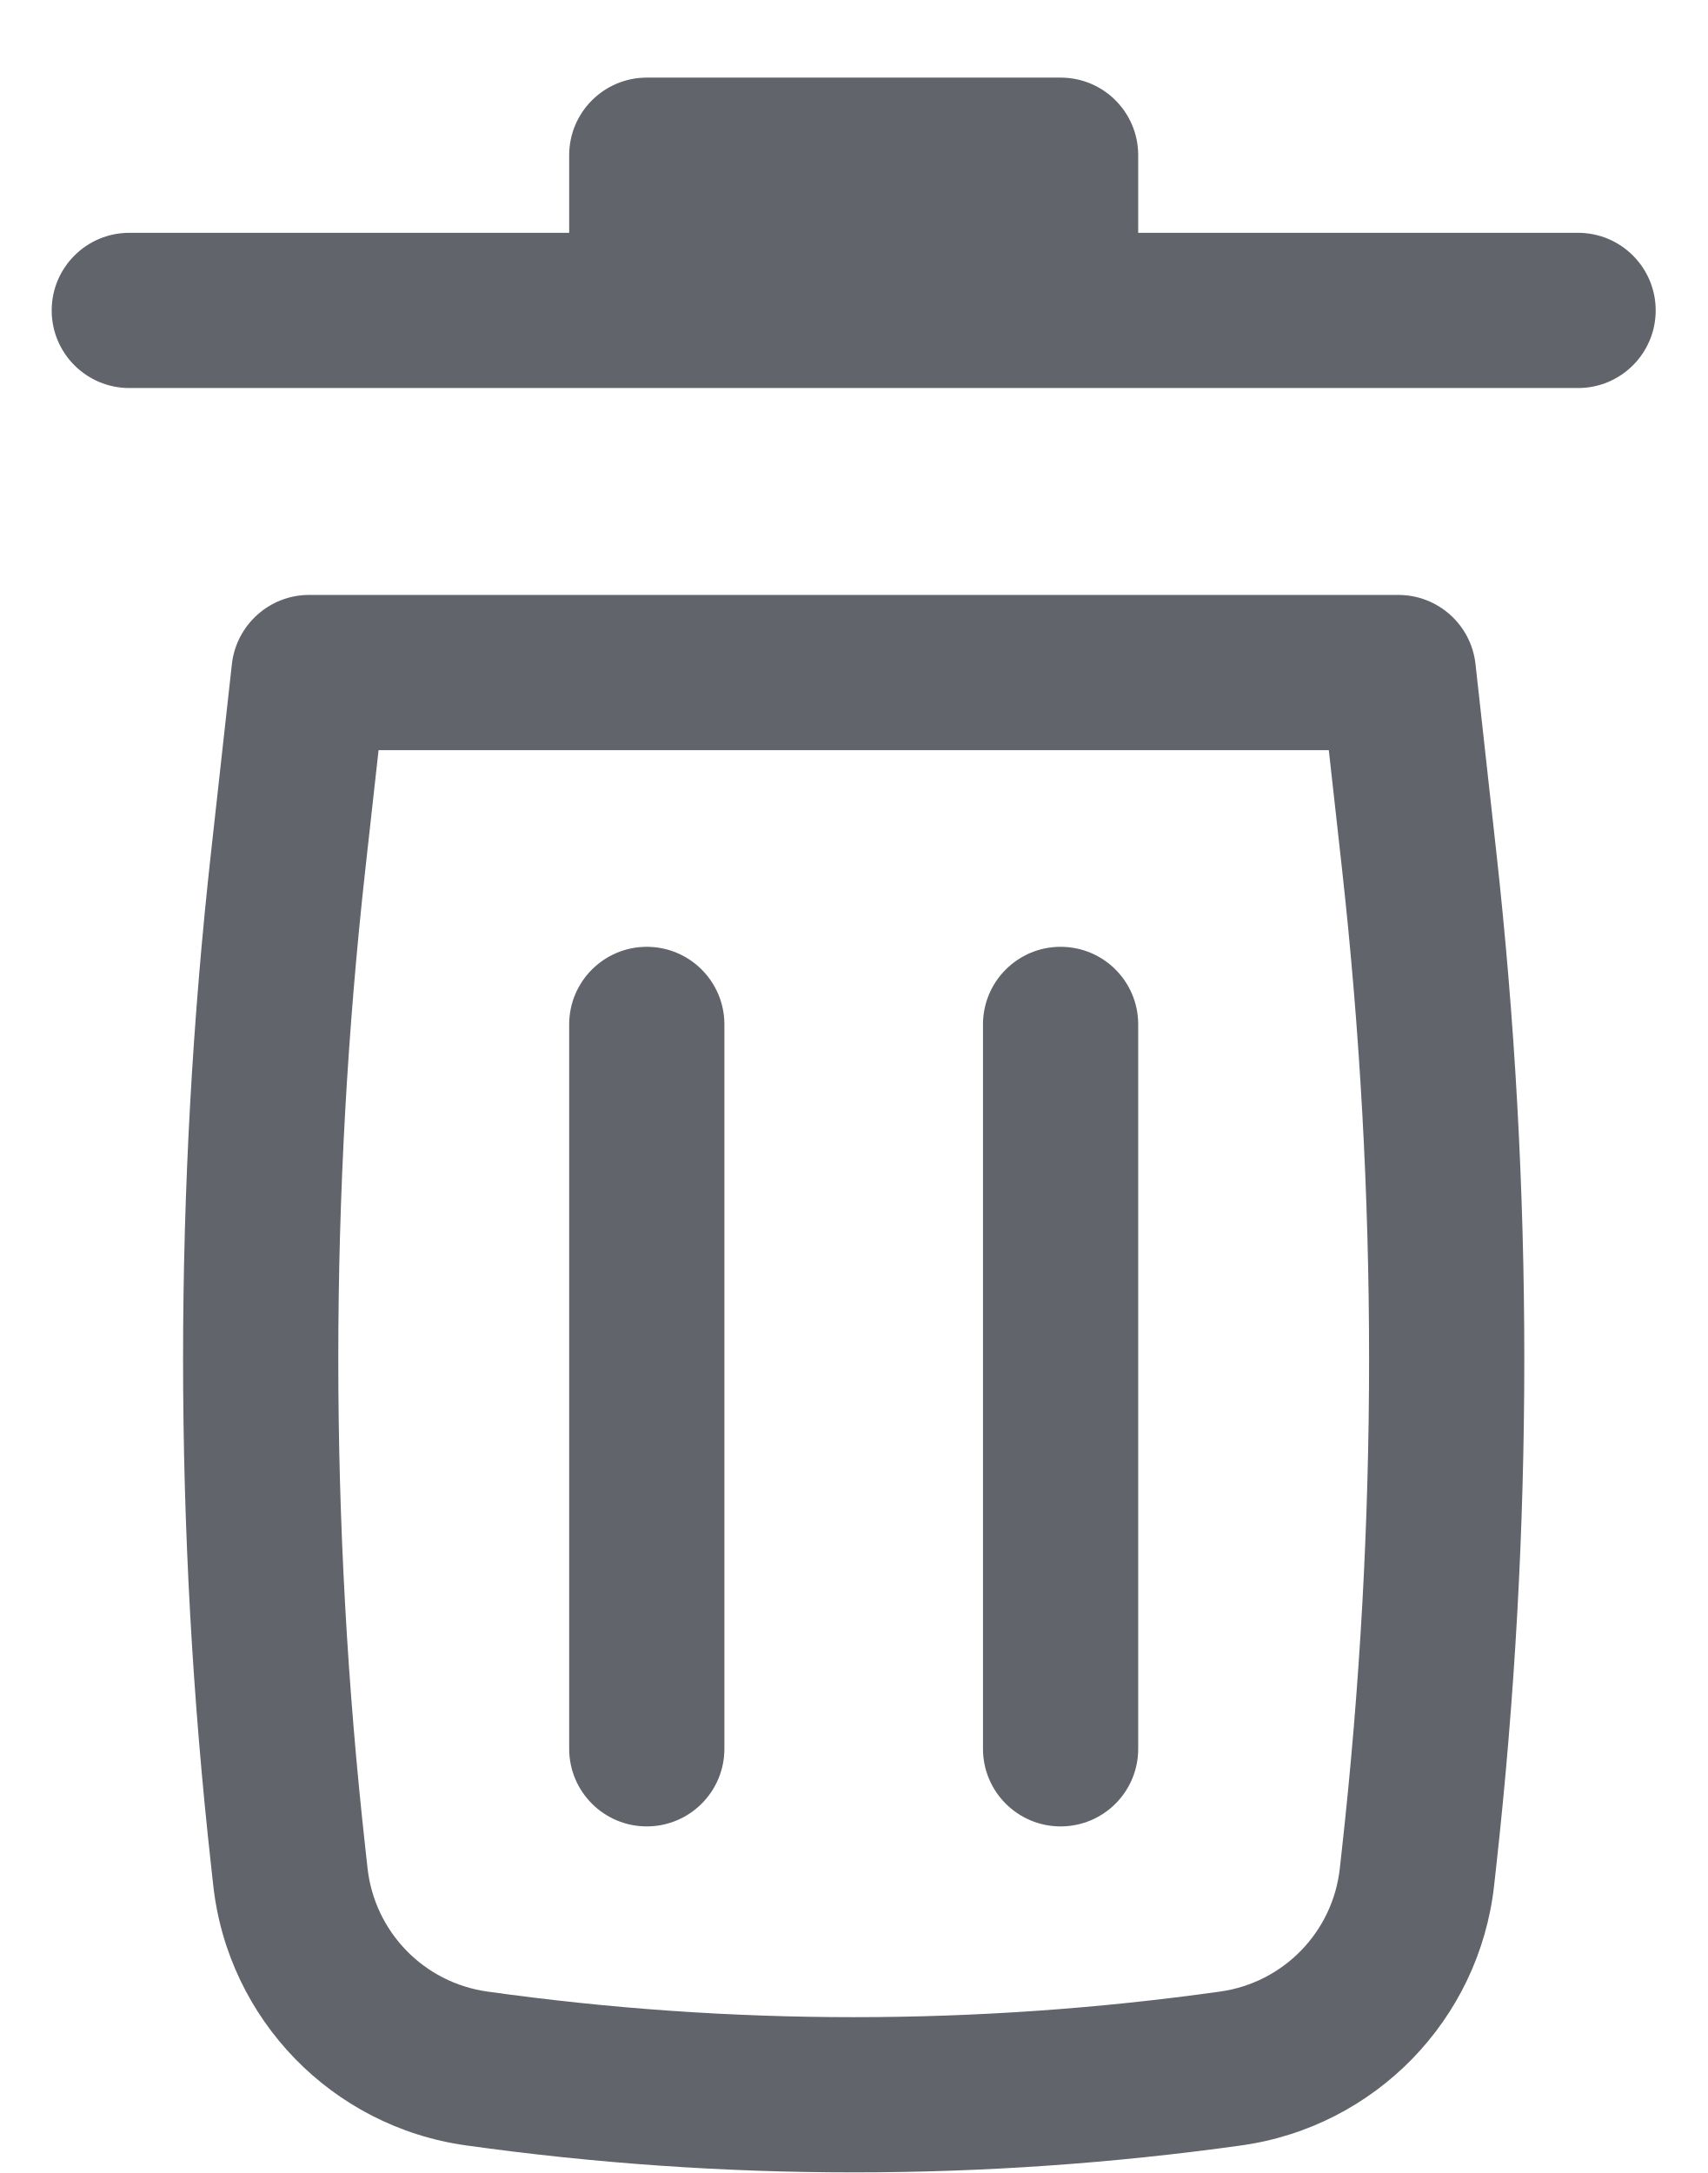
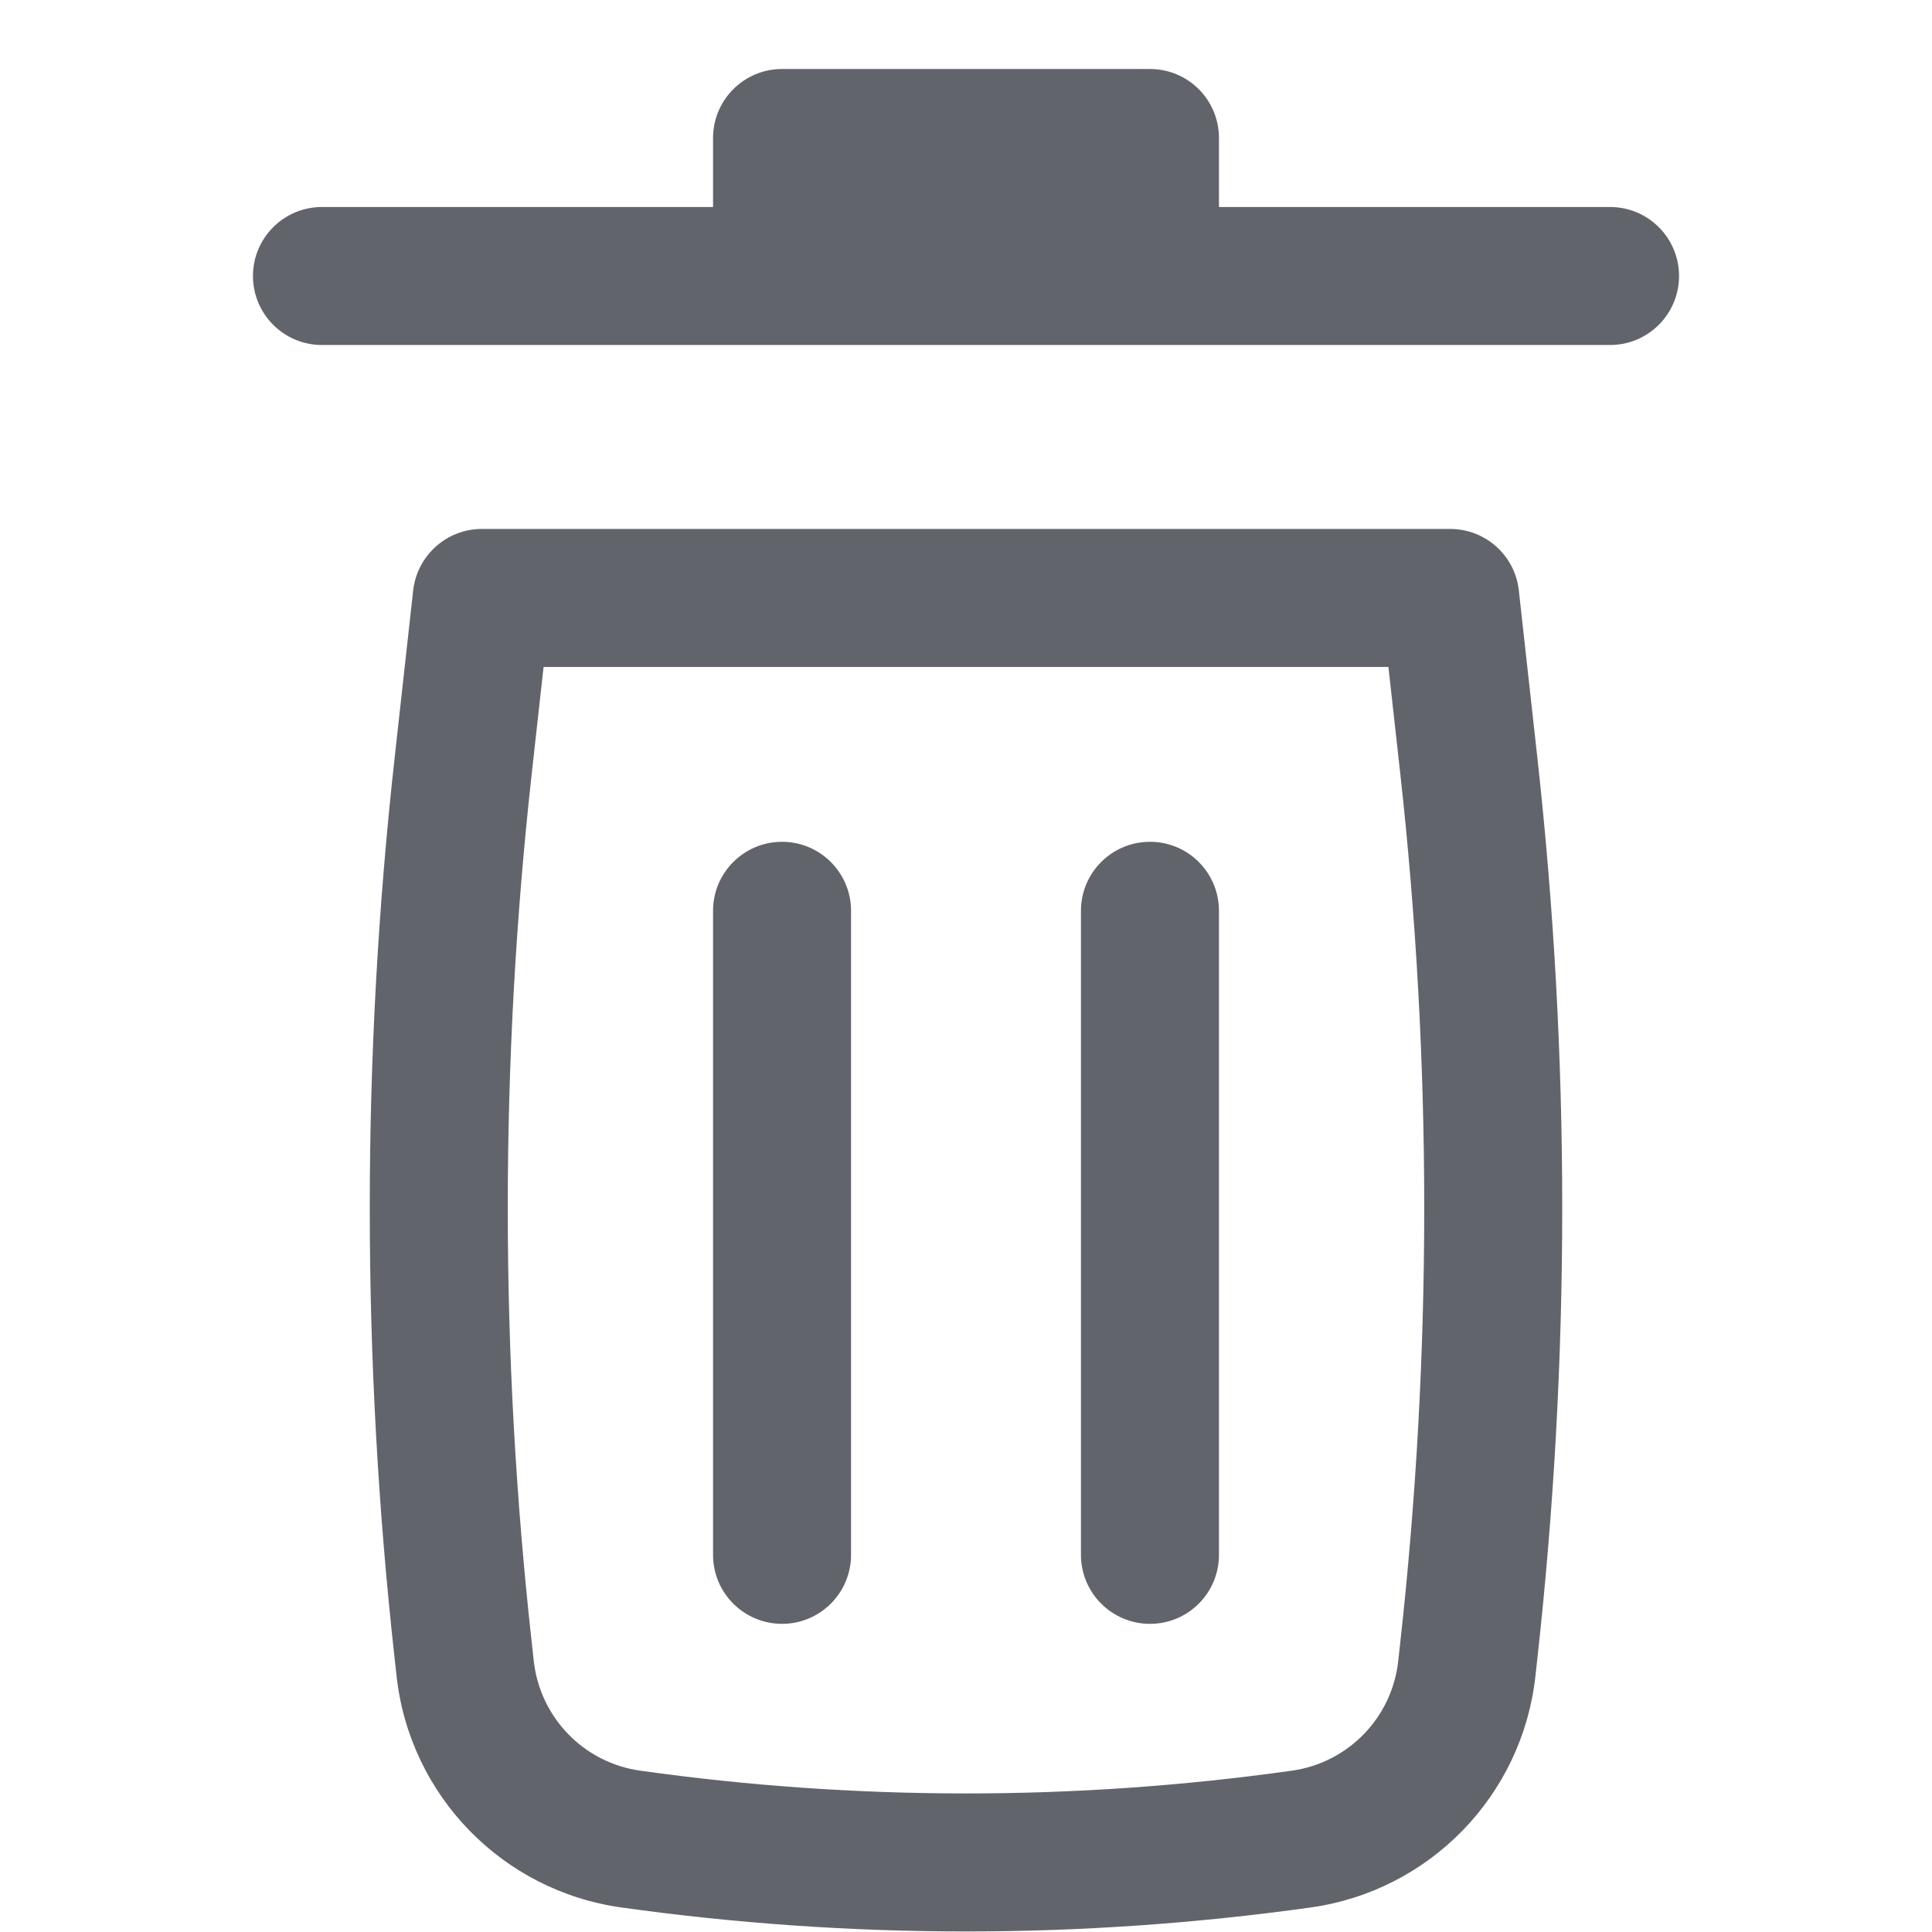
- <svg xmlns="http://www.w3.org/2000/svg" width="11" height="14" viewBox="0 0 11 14" fill="none">
+ <svg xmlns="http://www.w3.org/2000/svg" width="16" height="16" viewBox="0 0 11 14" fill="none">
  <path d="M4.167 0.5C3.891 0.5 3.667 0.724 3.667 1V1.5H0.833C0.557 1.5 0.333 1.724 0.333 2C0.333 2.276 0.557 2.5 0.833 2.5H10.167C10.443 2.5 10.667 2.276 10.667 2C10.667 1.724 10.443 1.5 10.167 1.5H7.333V1C7.333 0.724 7.11 0.5 6.833 0.5H4.167Z" fill="#61646B" />
  <path d="M4.167 6.1C4.443 6.1 4.667 6.324 4.667 6.6L4.667 11.267C4.667 11.543 4.443 11.767 4.167 11.767C3.891 11.767 3.667 11.543 3.667 11.267L3.667 6.6C3.667 6.324 3.891 6.1 4.167 6.1Z" fill="#61646B" />
  <path d="M7.333 6.6C7.333 6.324 7.11 6.1 6.833 6.1C6.557 6.1 6.333 6.324 6.333 6.6V11.267C6.333 11.543 6.557 11.767 6.833 11.767C7.11 11.767 7.333 11.543 7.333 11.267V6.6Z" fill="#61646B" />
  <path fill-rule="evenodd" clip-rule="evenodd" d="M1.494 4.278C1.523 4.025 1.737 3.833 1.991 3.833H9.009C9.264 3.833 9.478 4.025 9.506 4.278L9.639 5.479C9.881 7.656 9.881 9.853 9.639 12.03L9.626 12.148C9.53 13.012 8.86 13.701 7.999 13.822C6.341 14.054 4.659 14.054 3.001 13.822C2.14 13.701 1.47 13.012 1.374 12.148L1.361 12.03C1.119 9.853 1.119 7.656 1.361 5.479L1.494 4.278ZM2.439 4.833L2.355 5.589C2.121 7.693 2.121 9.816 2.355 11.919L2.368 12.037C2.414 12.447 2.731 12.774 3.14 12.831C4.706 13.051 6.295 13.051 7.861 12.831C8.269 12.774 8.587 12.447 8.632 12.037L8.645 11.919C8.879 9.816 8.879 7.693 8.645 5.589L8.561 4.833H2.439Z" fill="#61646B" />
</svg>
